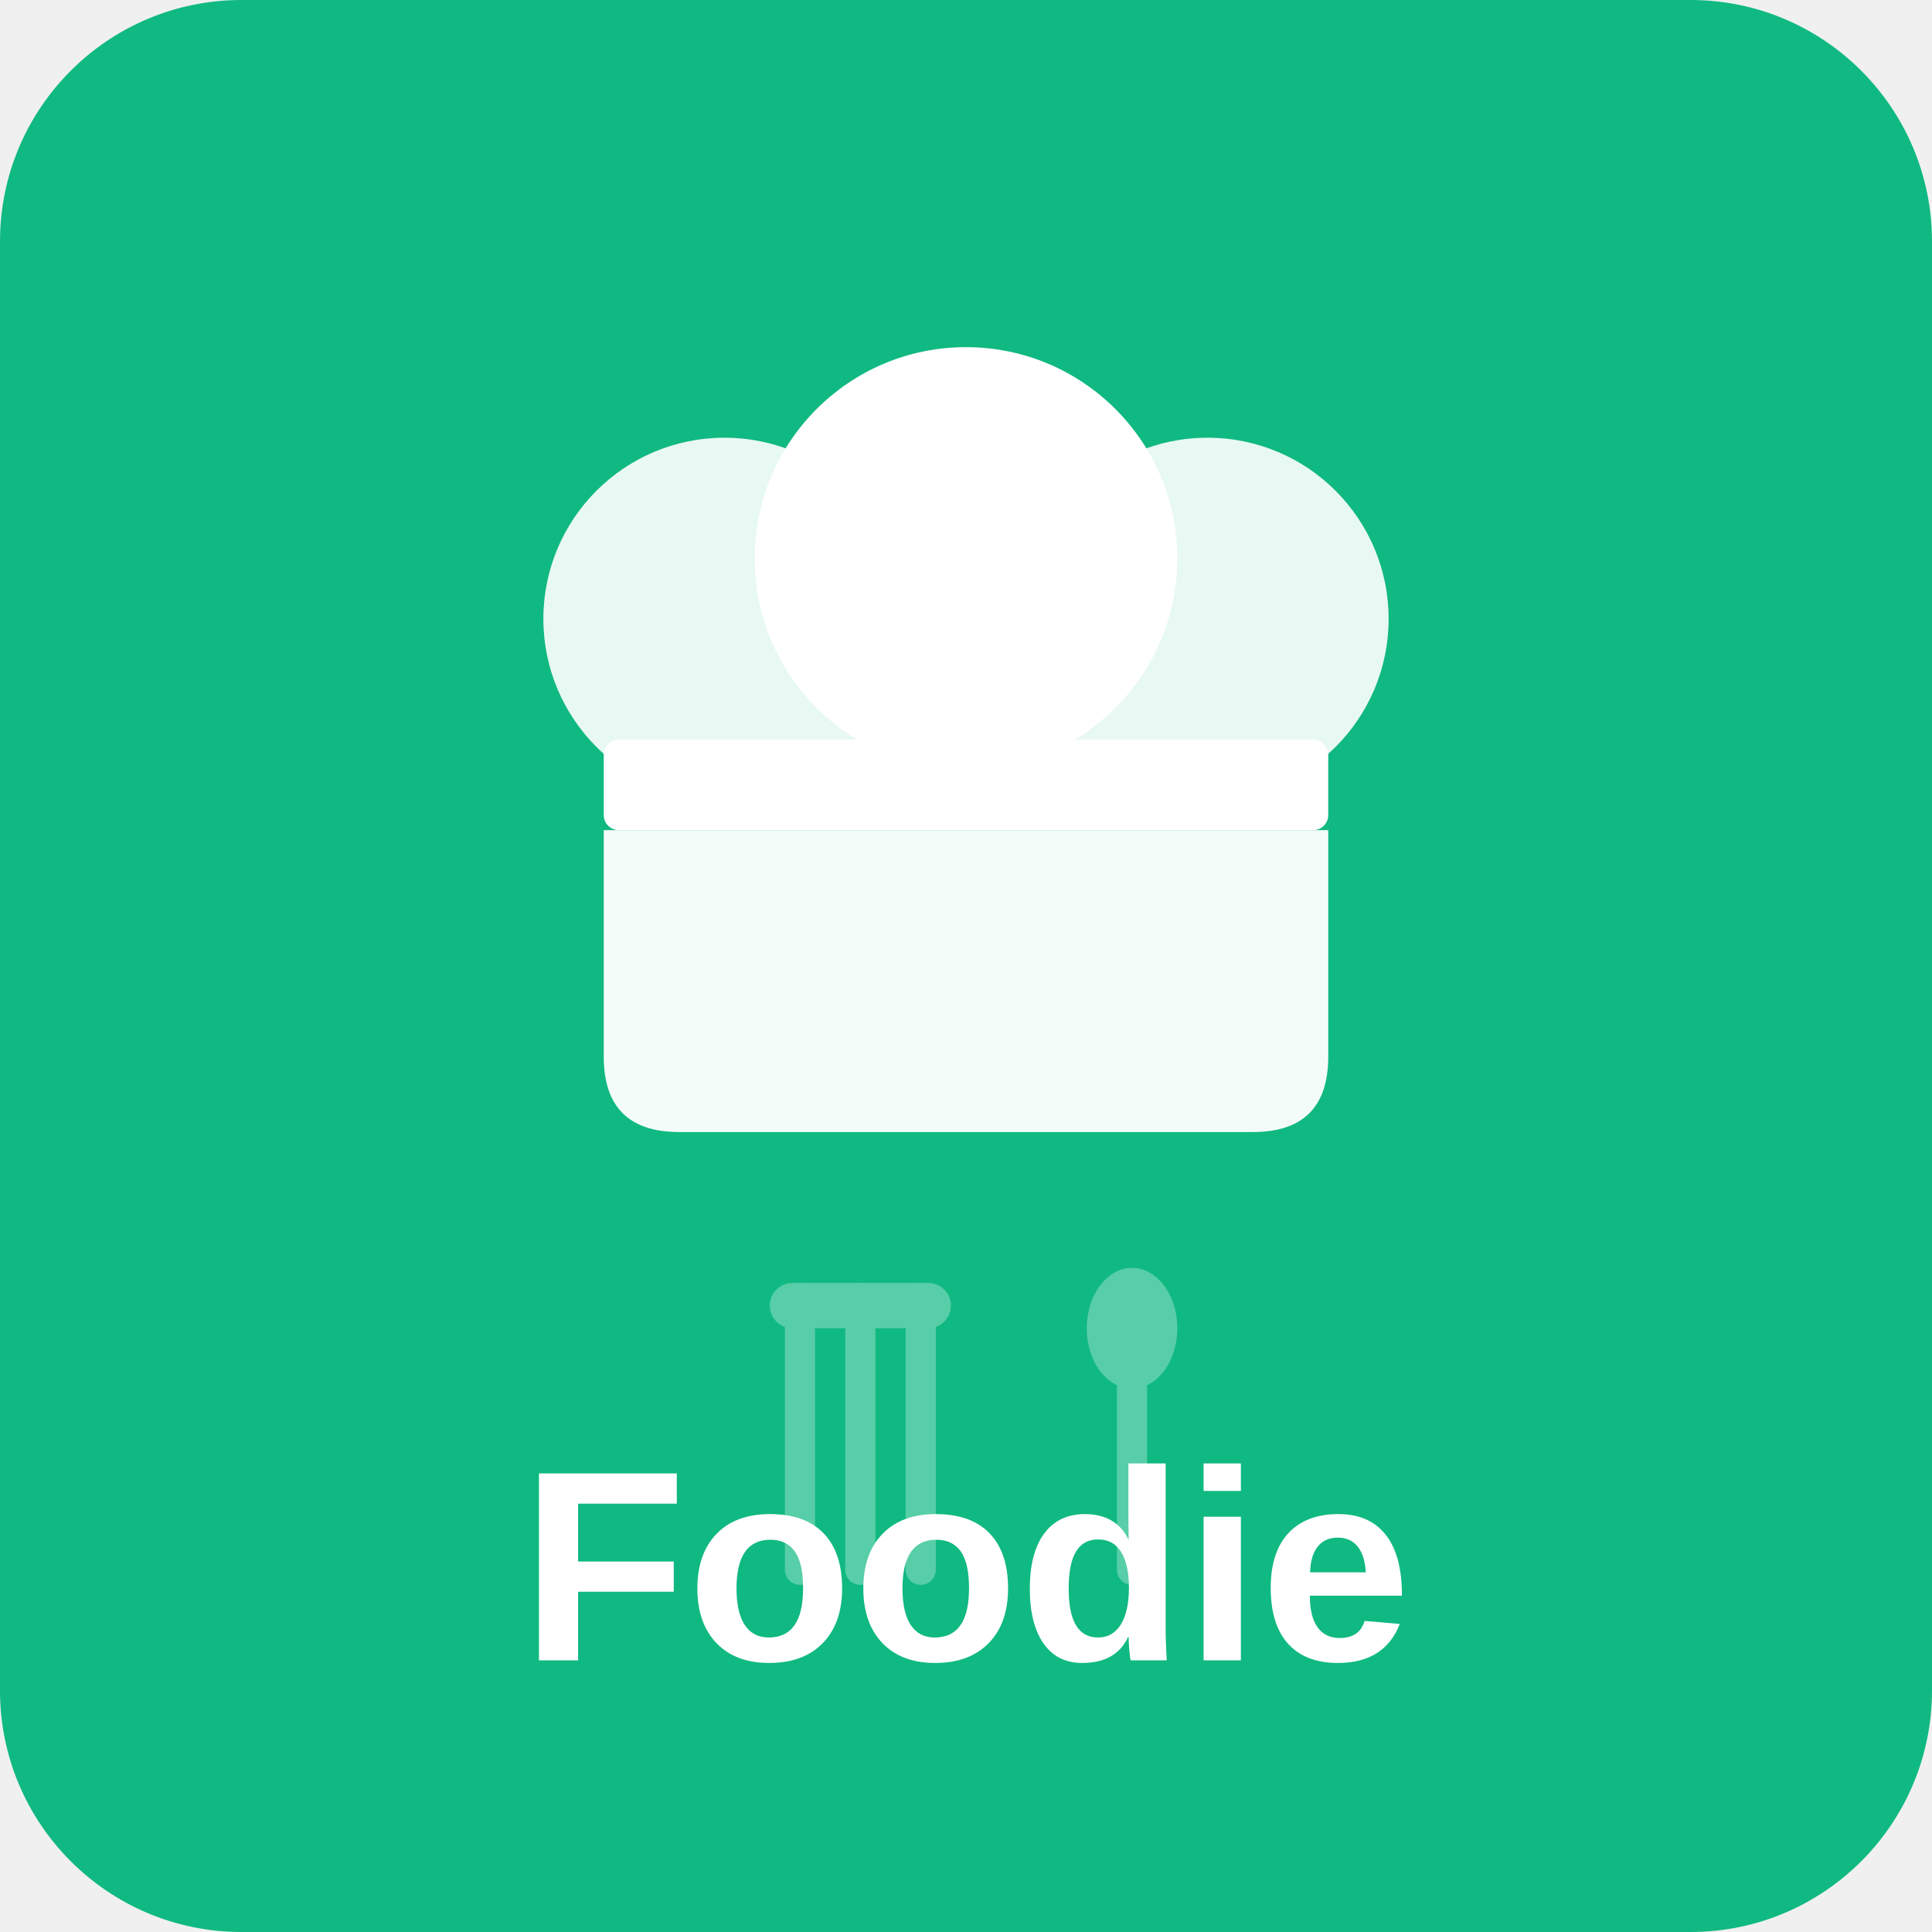
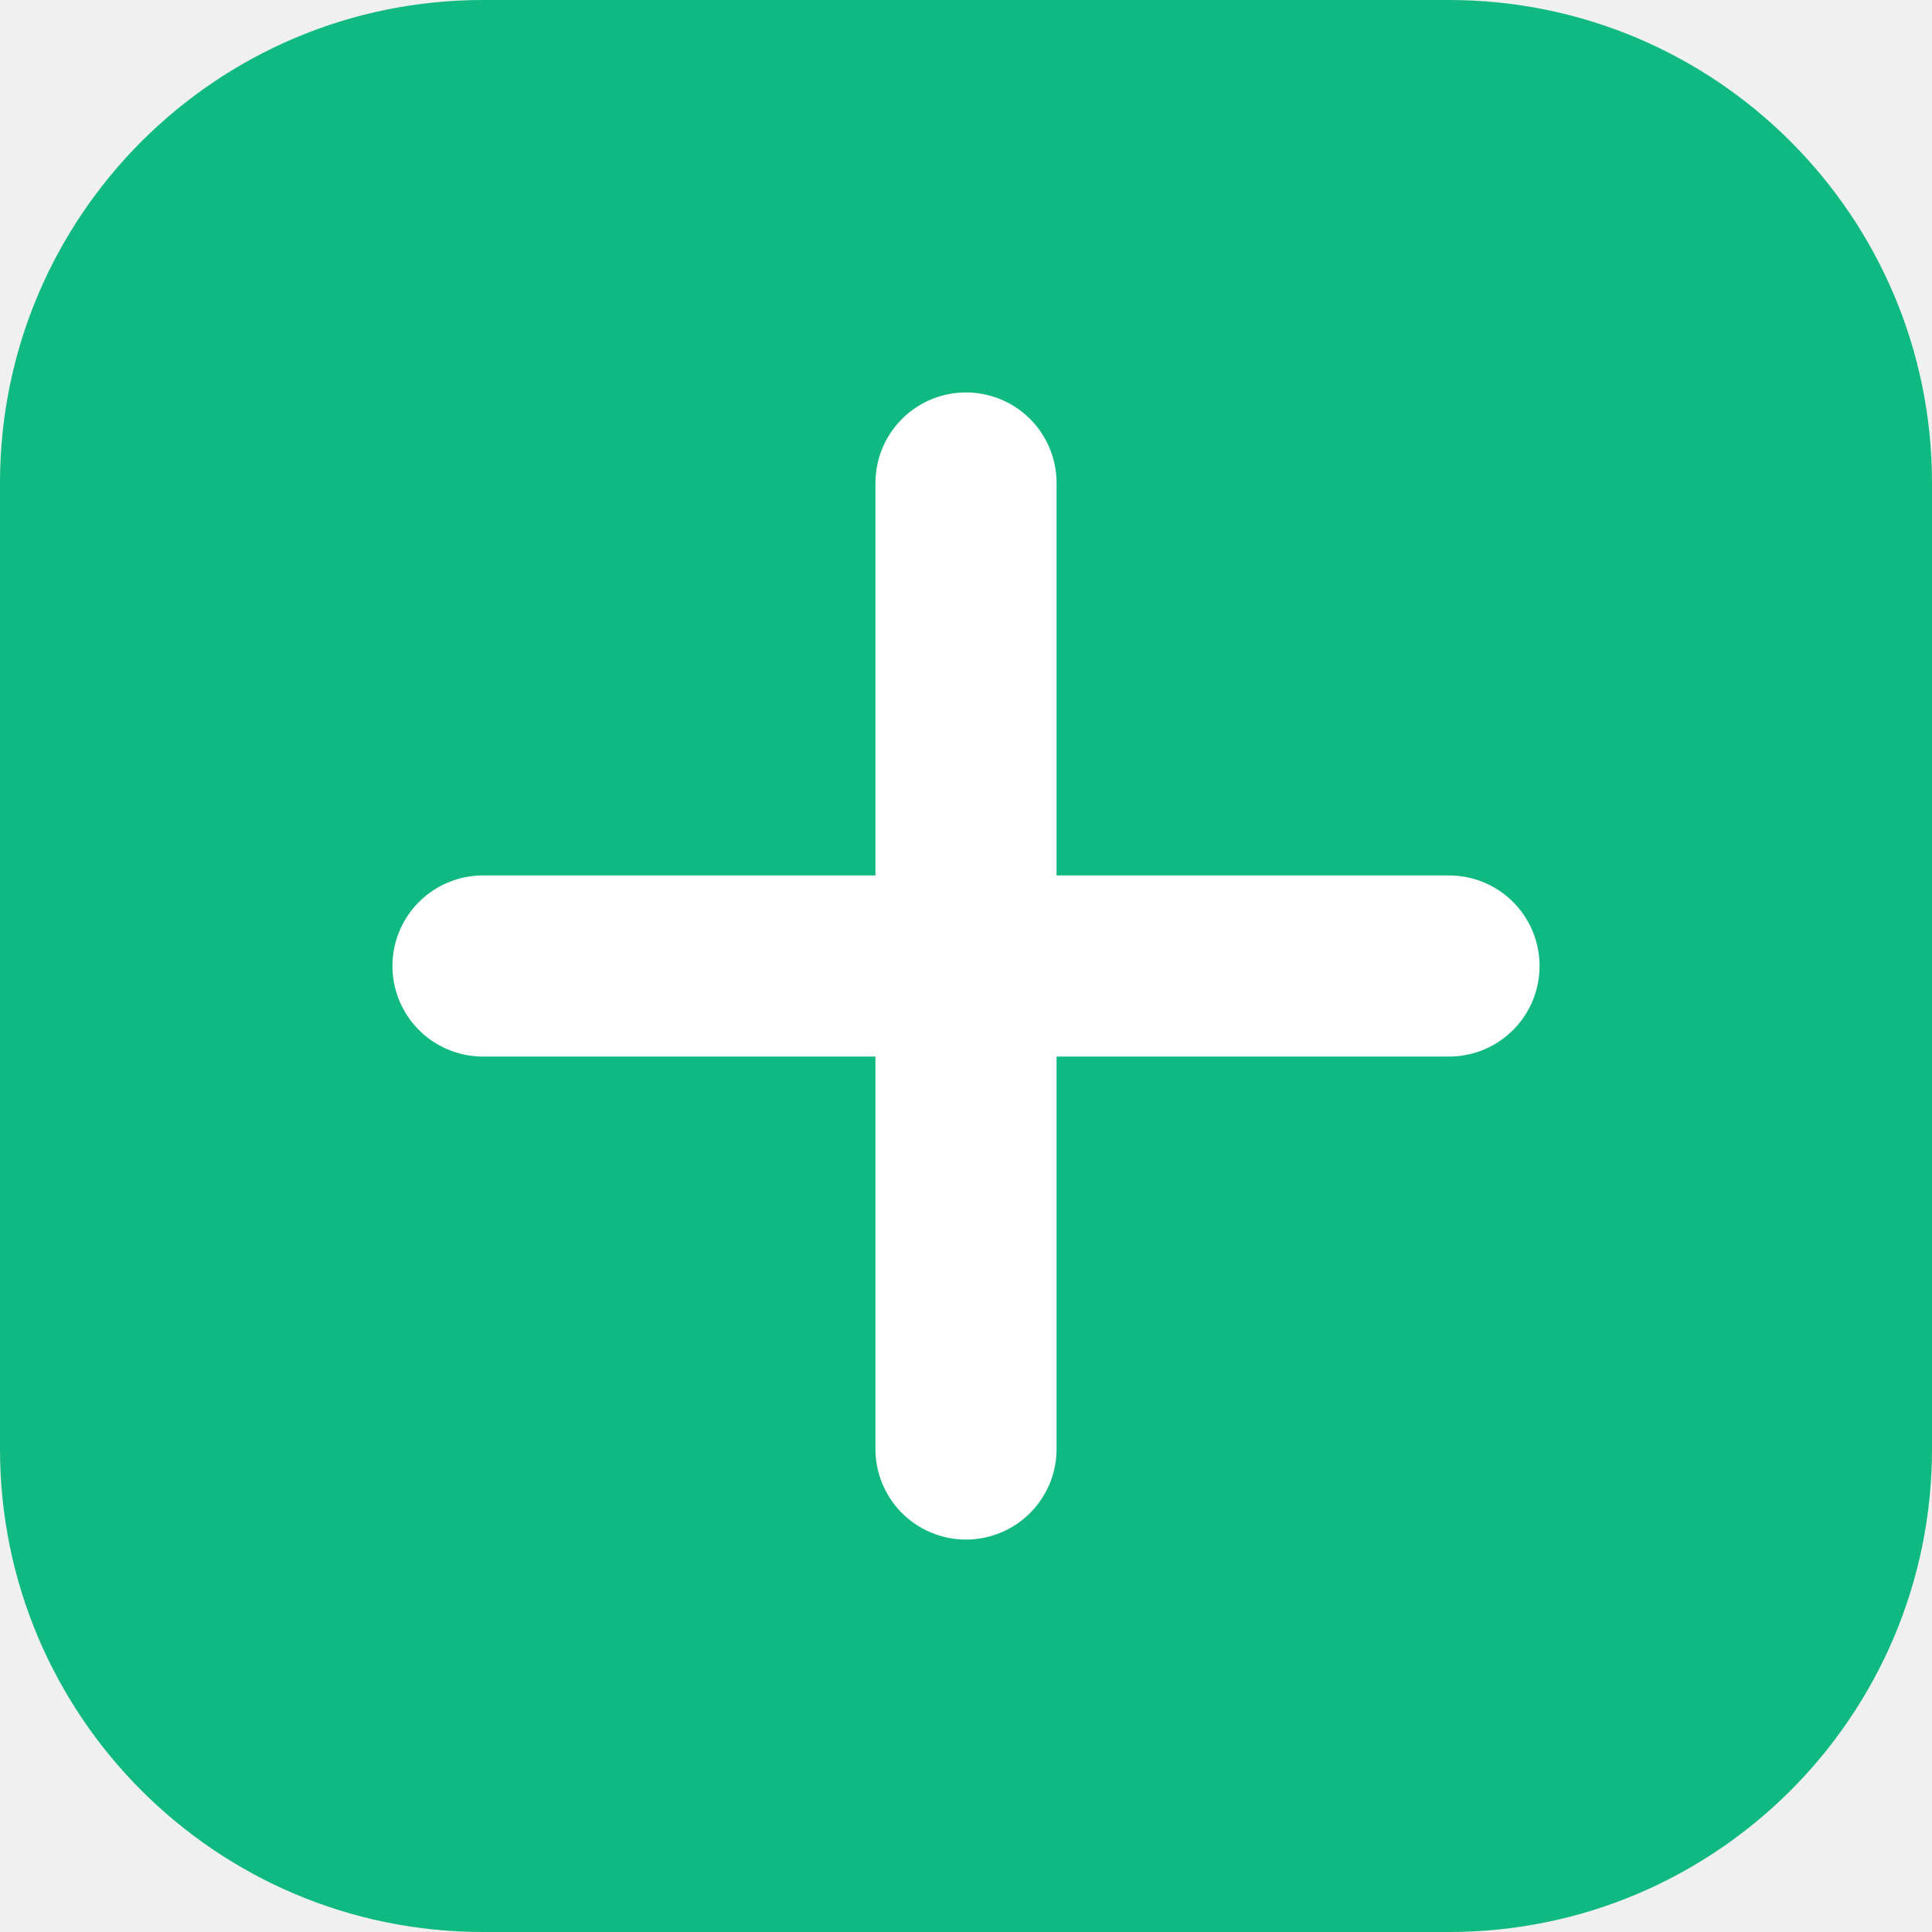
- <svg xmlns="http://www.w3.org/2000/svg" viewBox="0 0 512 512" fill="none">
-   <rect width="512" height="512" rx="64" fill="#10b981" />
-   <g transform="translate(128, 100)">
-     <circle cx="64" cy="64" r="48" fill="white" opacity="0.9" />
-     <circle cx="128" cy="48" r="56" fill="white" />
-     <circle cx="192" cy="64" r="48" fill="white" opacity="0.9" />
-     <rect x="32" y="96" width="192" height="24" rx="4" fill="white" />
-     <path d="M 32 120 L 32 180 Q 32 200 52 200 L 204 200 Q 224 200 224 180 L 224 120 Z" fill="white" opacity="0.95" />
-     <g transform="translate(80, 240)" fill="white" opacity="0.3">
-       <rect x="0" y="0" width="8" height="80" rx="4" />
-       <rect x="16" y="0" width="8" height="80" rx="4" />
-       <rect x="32" y="0" width="8" height="80" rx="4" />
-       <rect x="-4" y="0" width="48" height="12" rx="6" />
-     </g>
-     <g transform="translate(160, 240)" fill="white" opacity="0.3">
-       <ellipse cx="12" cy="12" rx="12" ry="16" />
-       <rect x="8" y="24" width="8" height="56" rx="4" />
-     </g>
-   </g>
-   <text x="256" y="440" font-family="Arial, sans-serif" font-size="72" font-weight="bold" fill="white" text-anchor="middle">Foodie</text>
+ <svg xmlns="http://www.w3.org/2000/svg" viewBox="0 0 32 32" fill="none">
+   <rect width="32" height="32" rx="8" fill="#10b981" />
+   <path d="M8 16h16M16 8v16" stroke="white" stroke-width="3" stroke-linecap="round" />
</svg>
